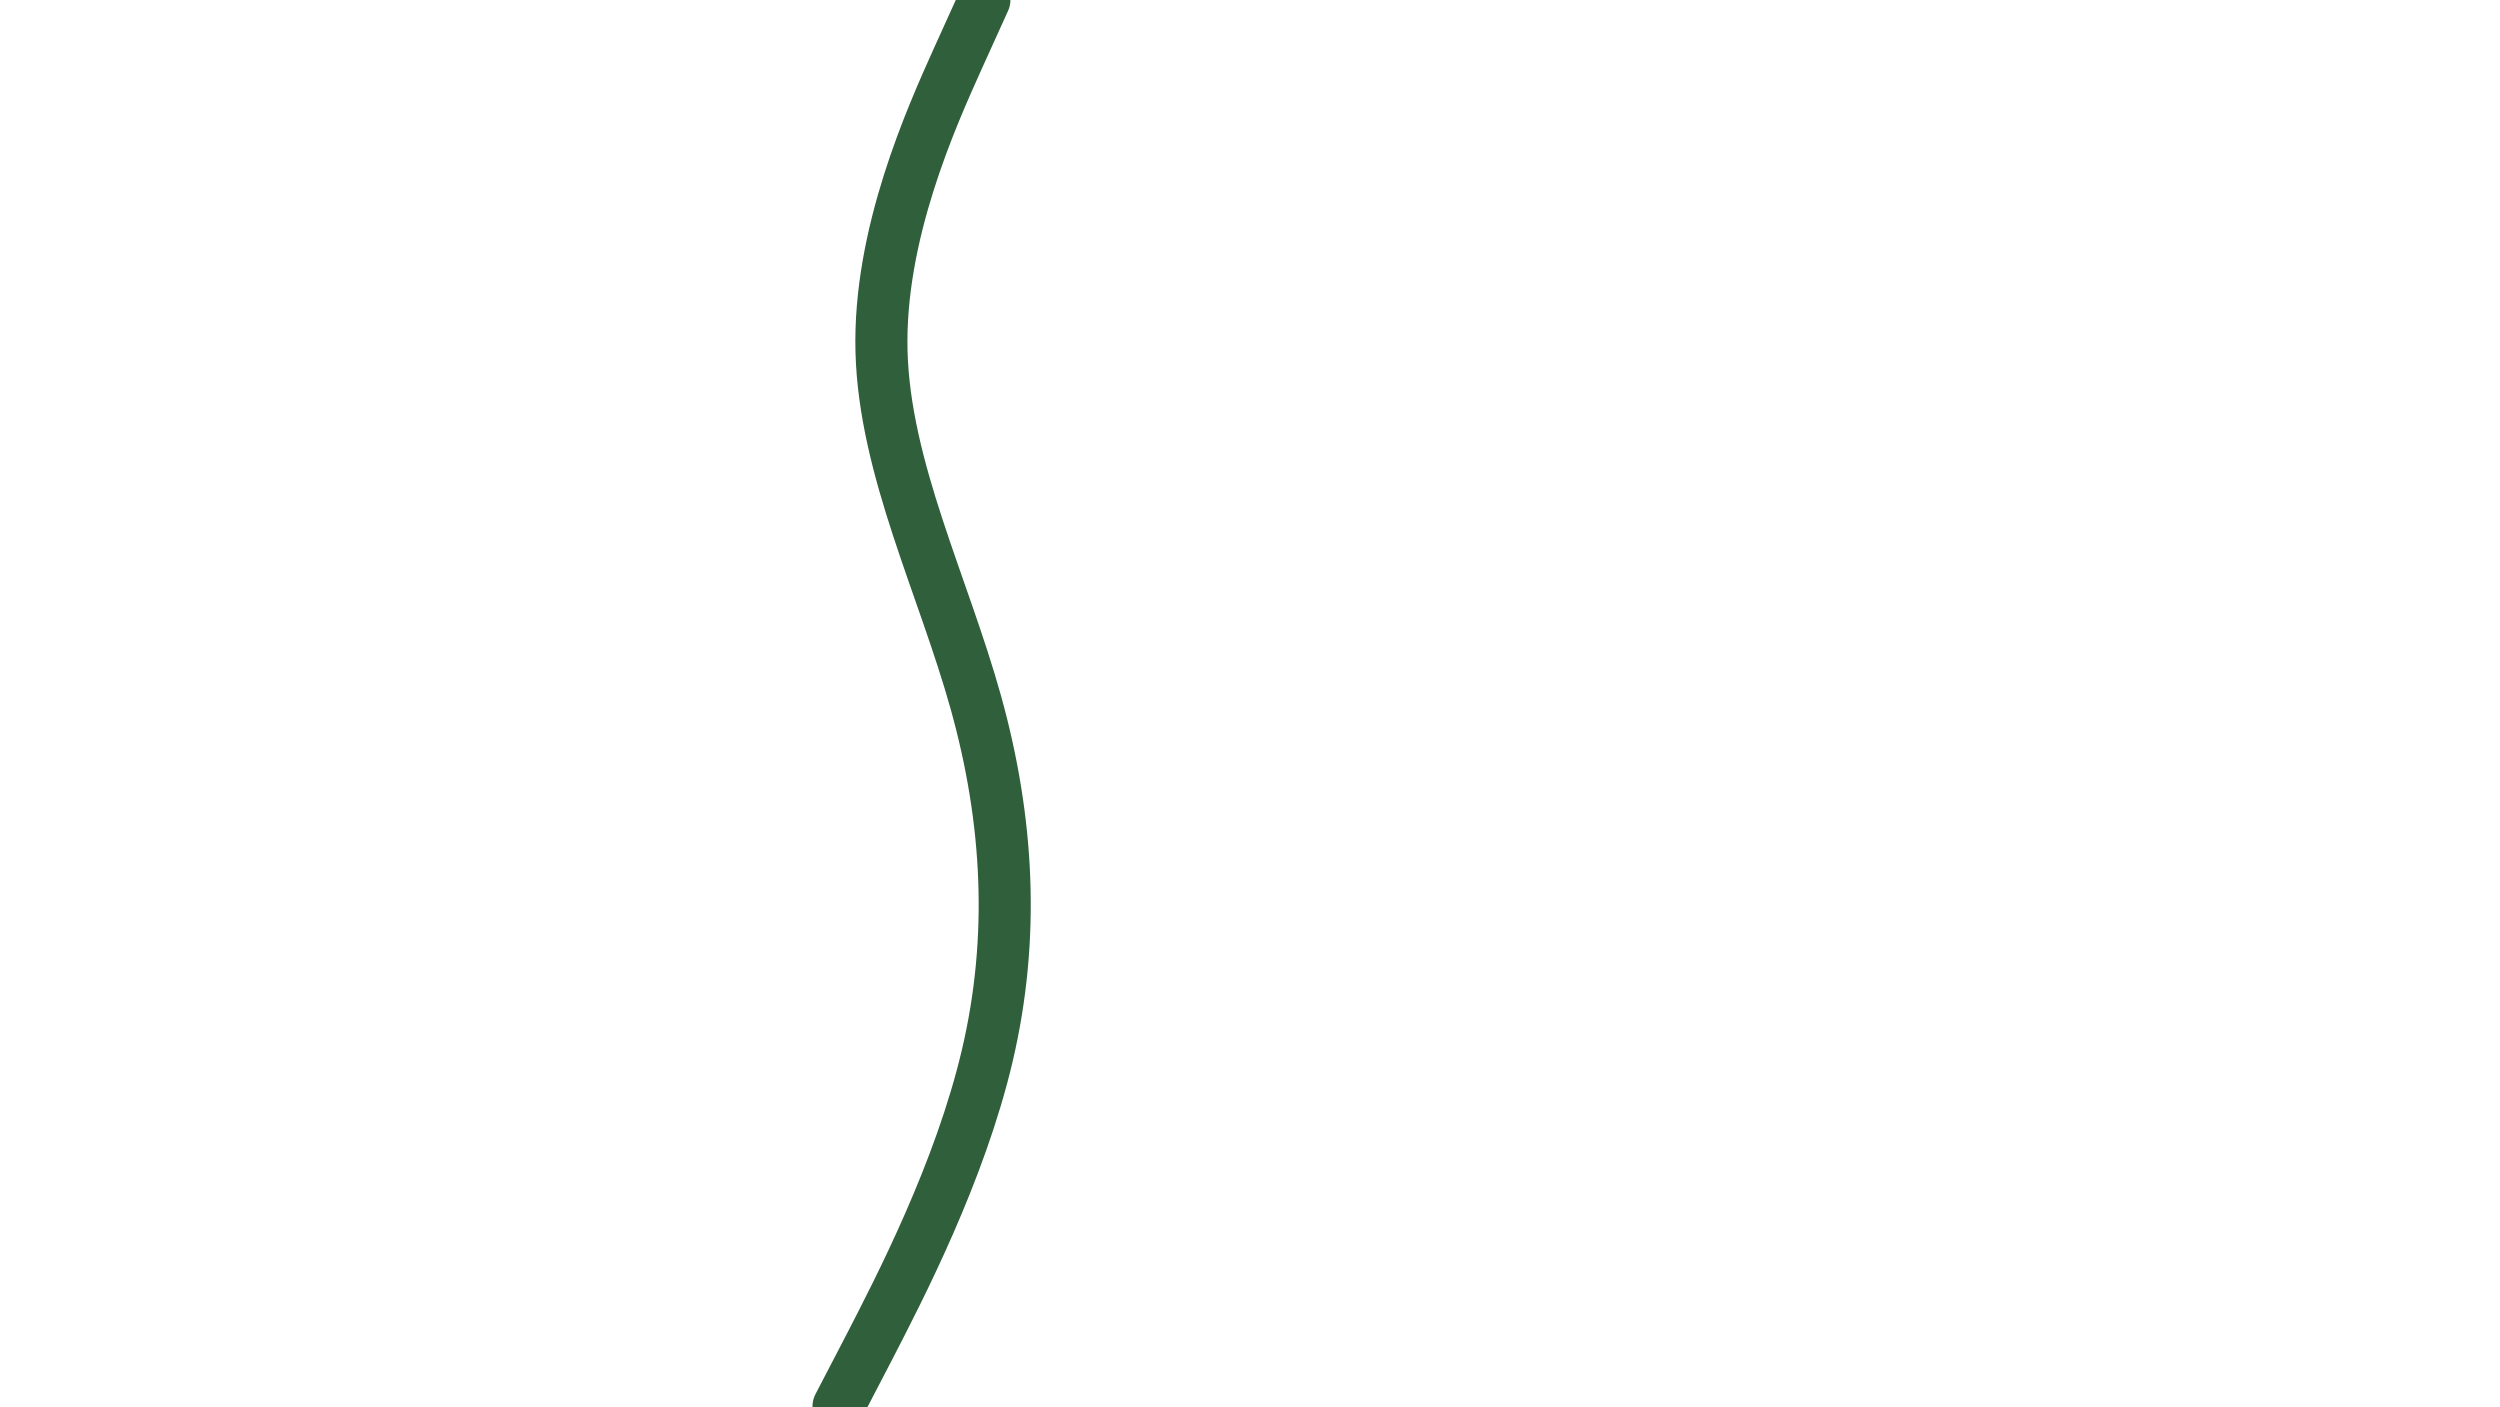
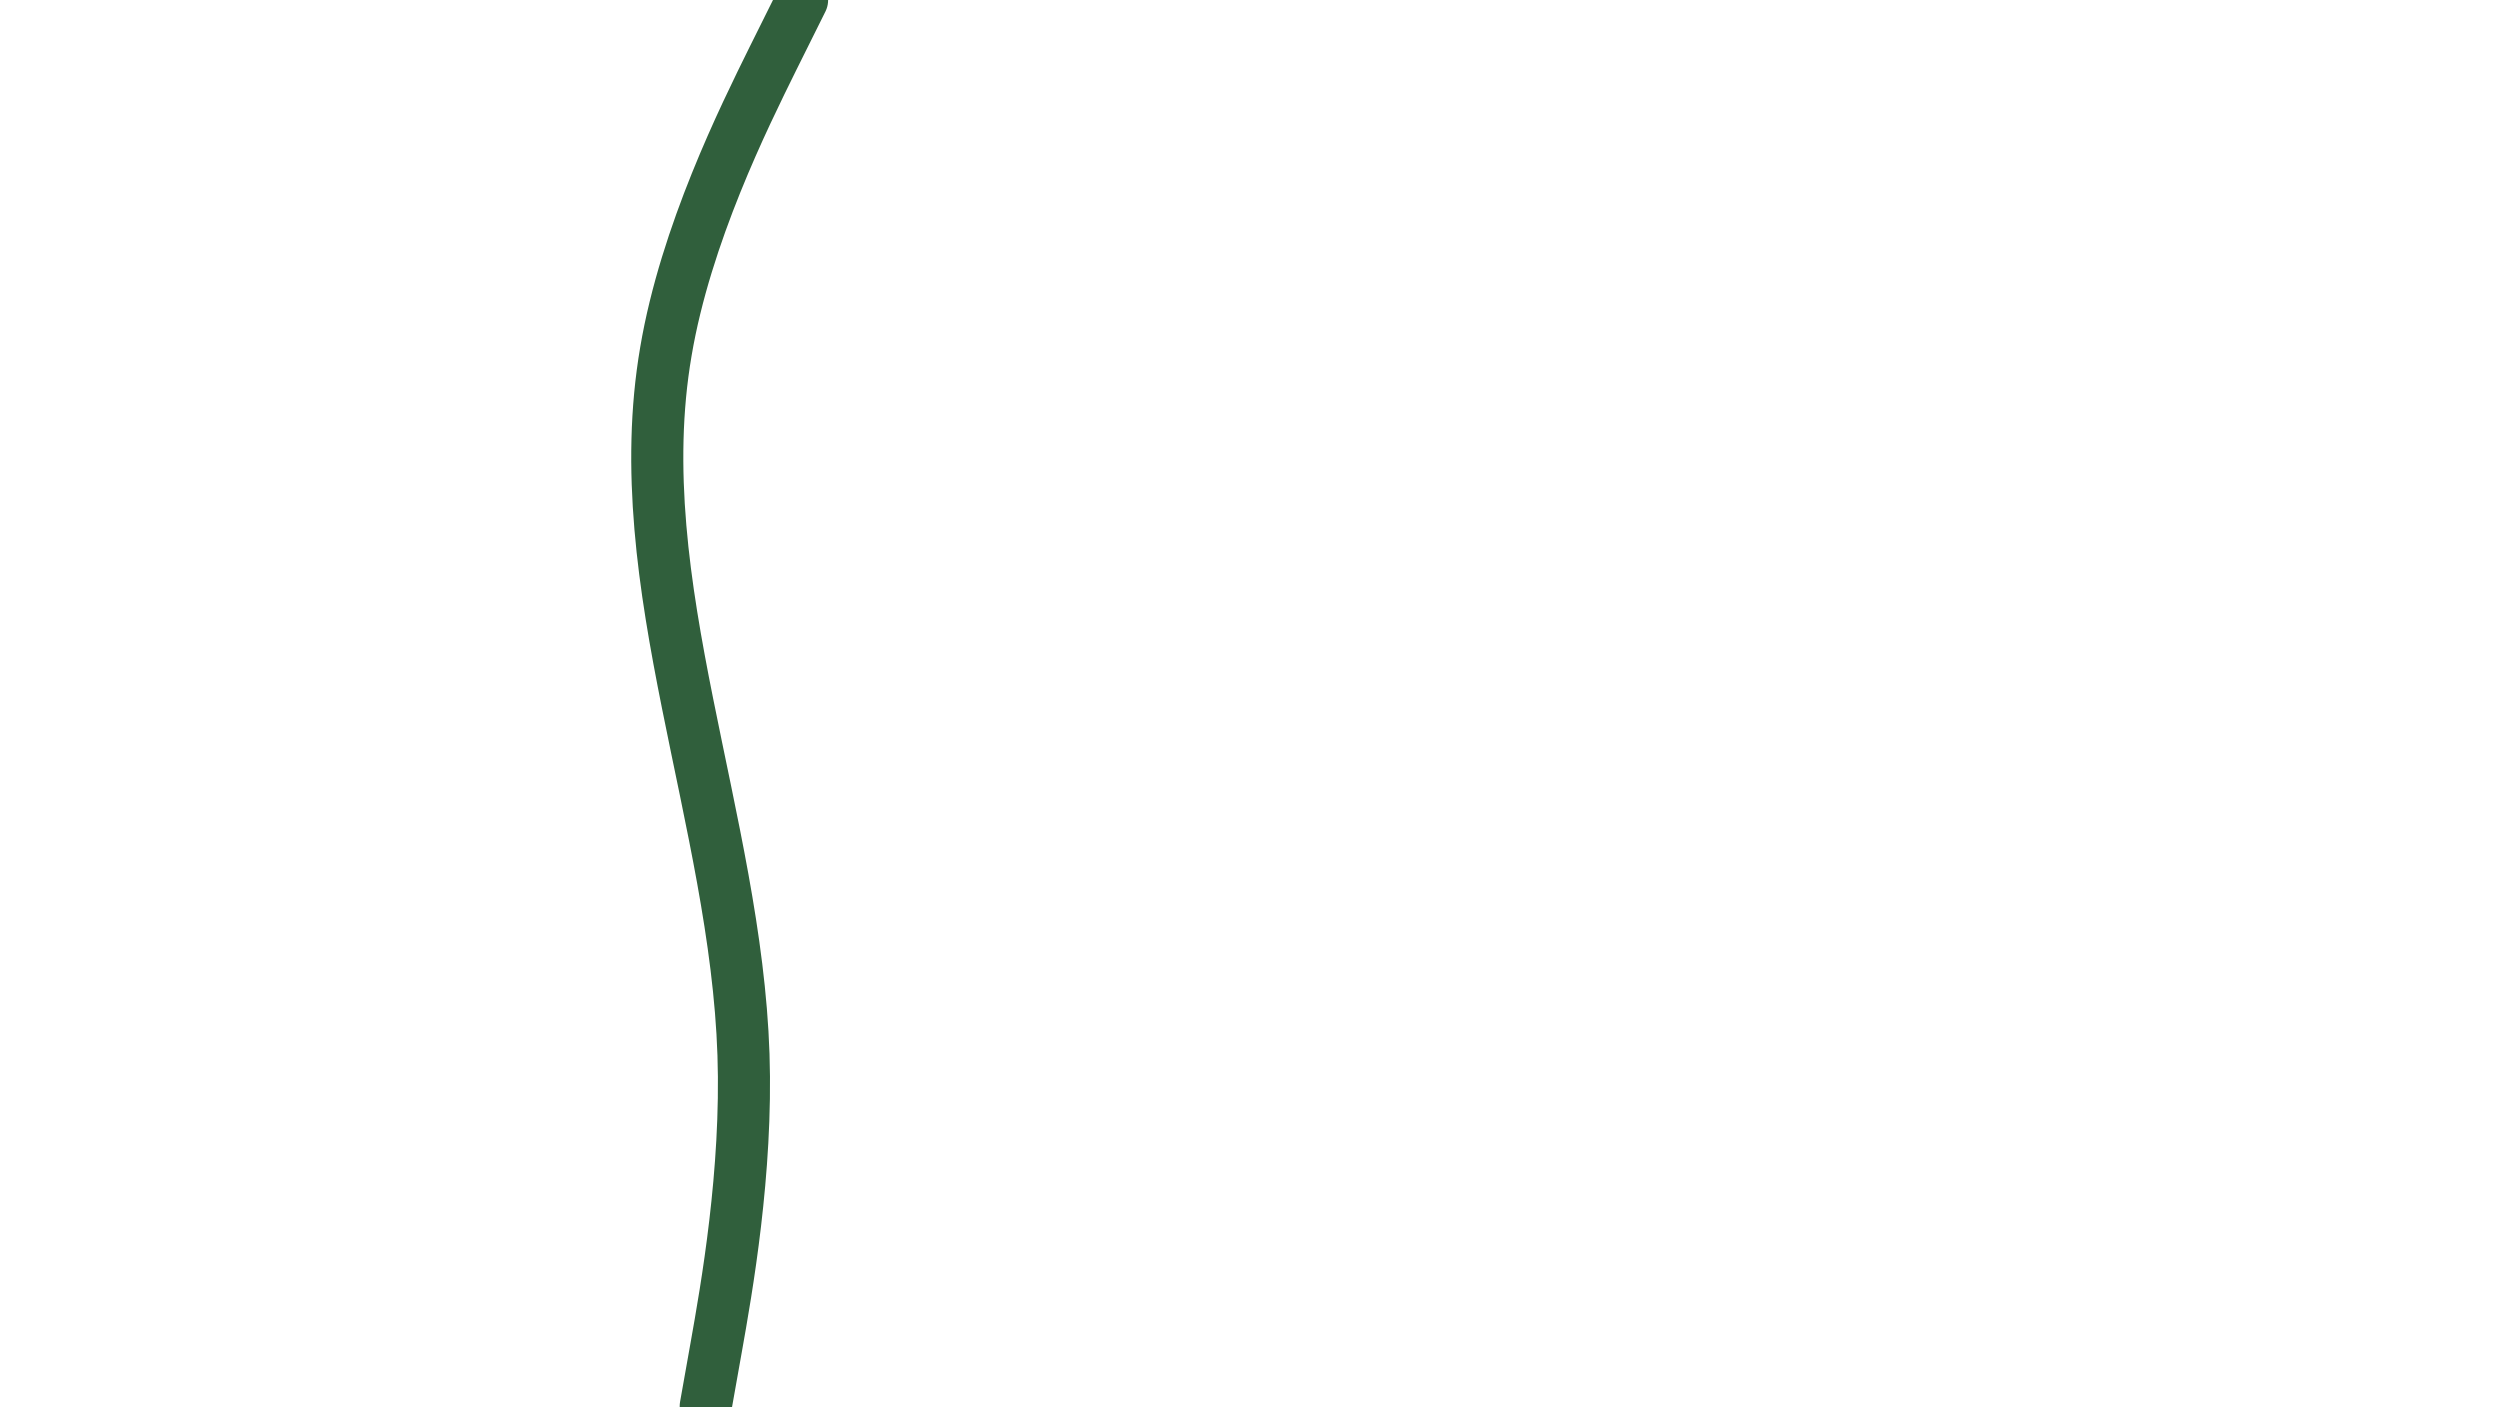
<svg xmlns="http://www.w3.org/2000/svg" id="visual" viewBox="0 0 960 540" width="960" height="540" version="1.1">
-   <path d="M378 0L367.8 22.5C357.7 45 337.3 90 338.5 135C339.7 180 362.3 225 374.8 270C387.3 315 389.7 360 379.2 405C368.7 450 345.3 495 333.7 517.5L322 540" fill="none" stroke-linecap="round" stroke-linejoin="miter" stroke="#305f3c" stroke-width="20" />
+   <path d="M308 0L296.8 22.5C285.7 45 263.3 90 255.7 135C248 180 255 225 264 270C273 315 284 360 285.5 405C287 450 279 495 275 517.5L271 540" fill="none" stroke-linecap="round" stroke-linejoin="miter" stroke="#305f3c" stroke-width="20" />
</svg>
